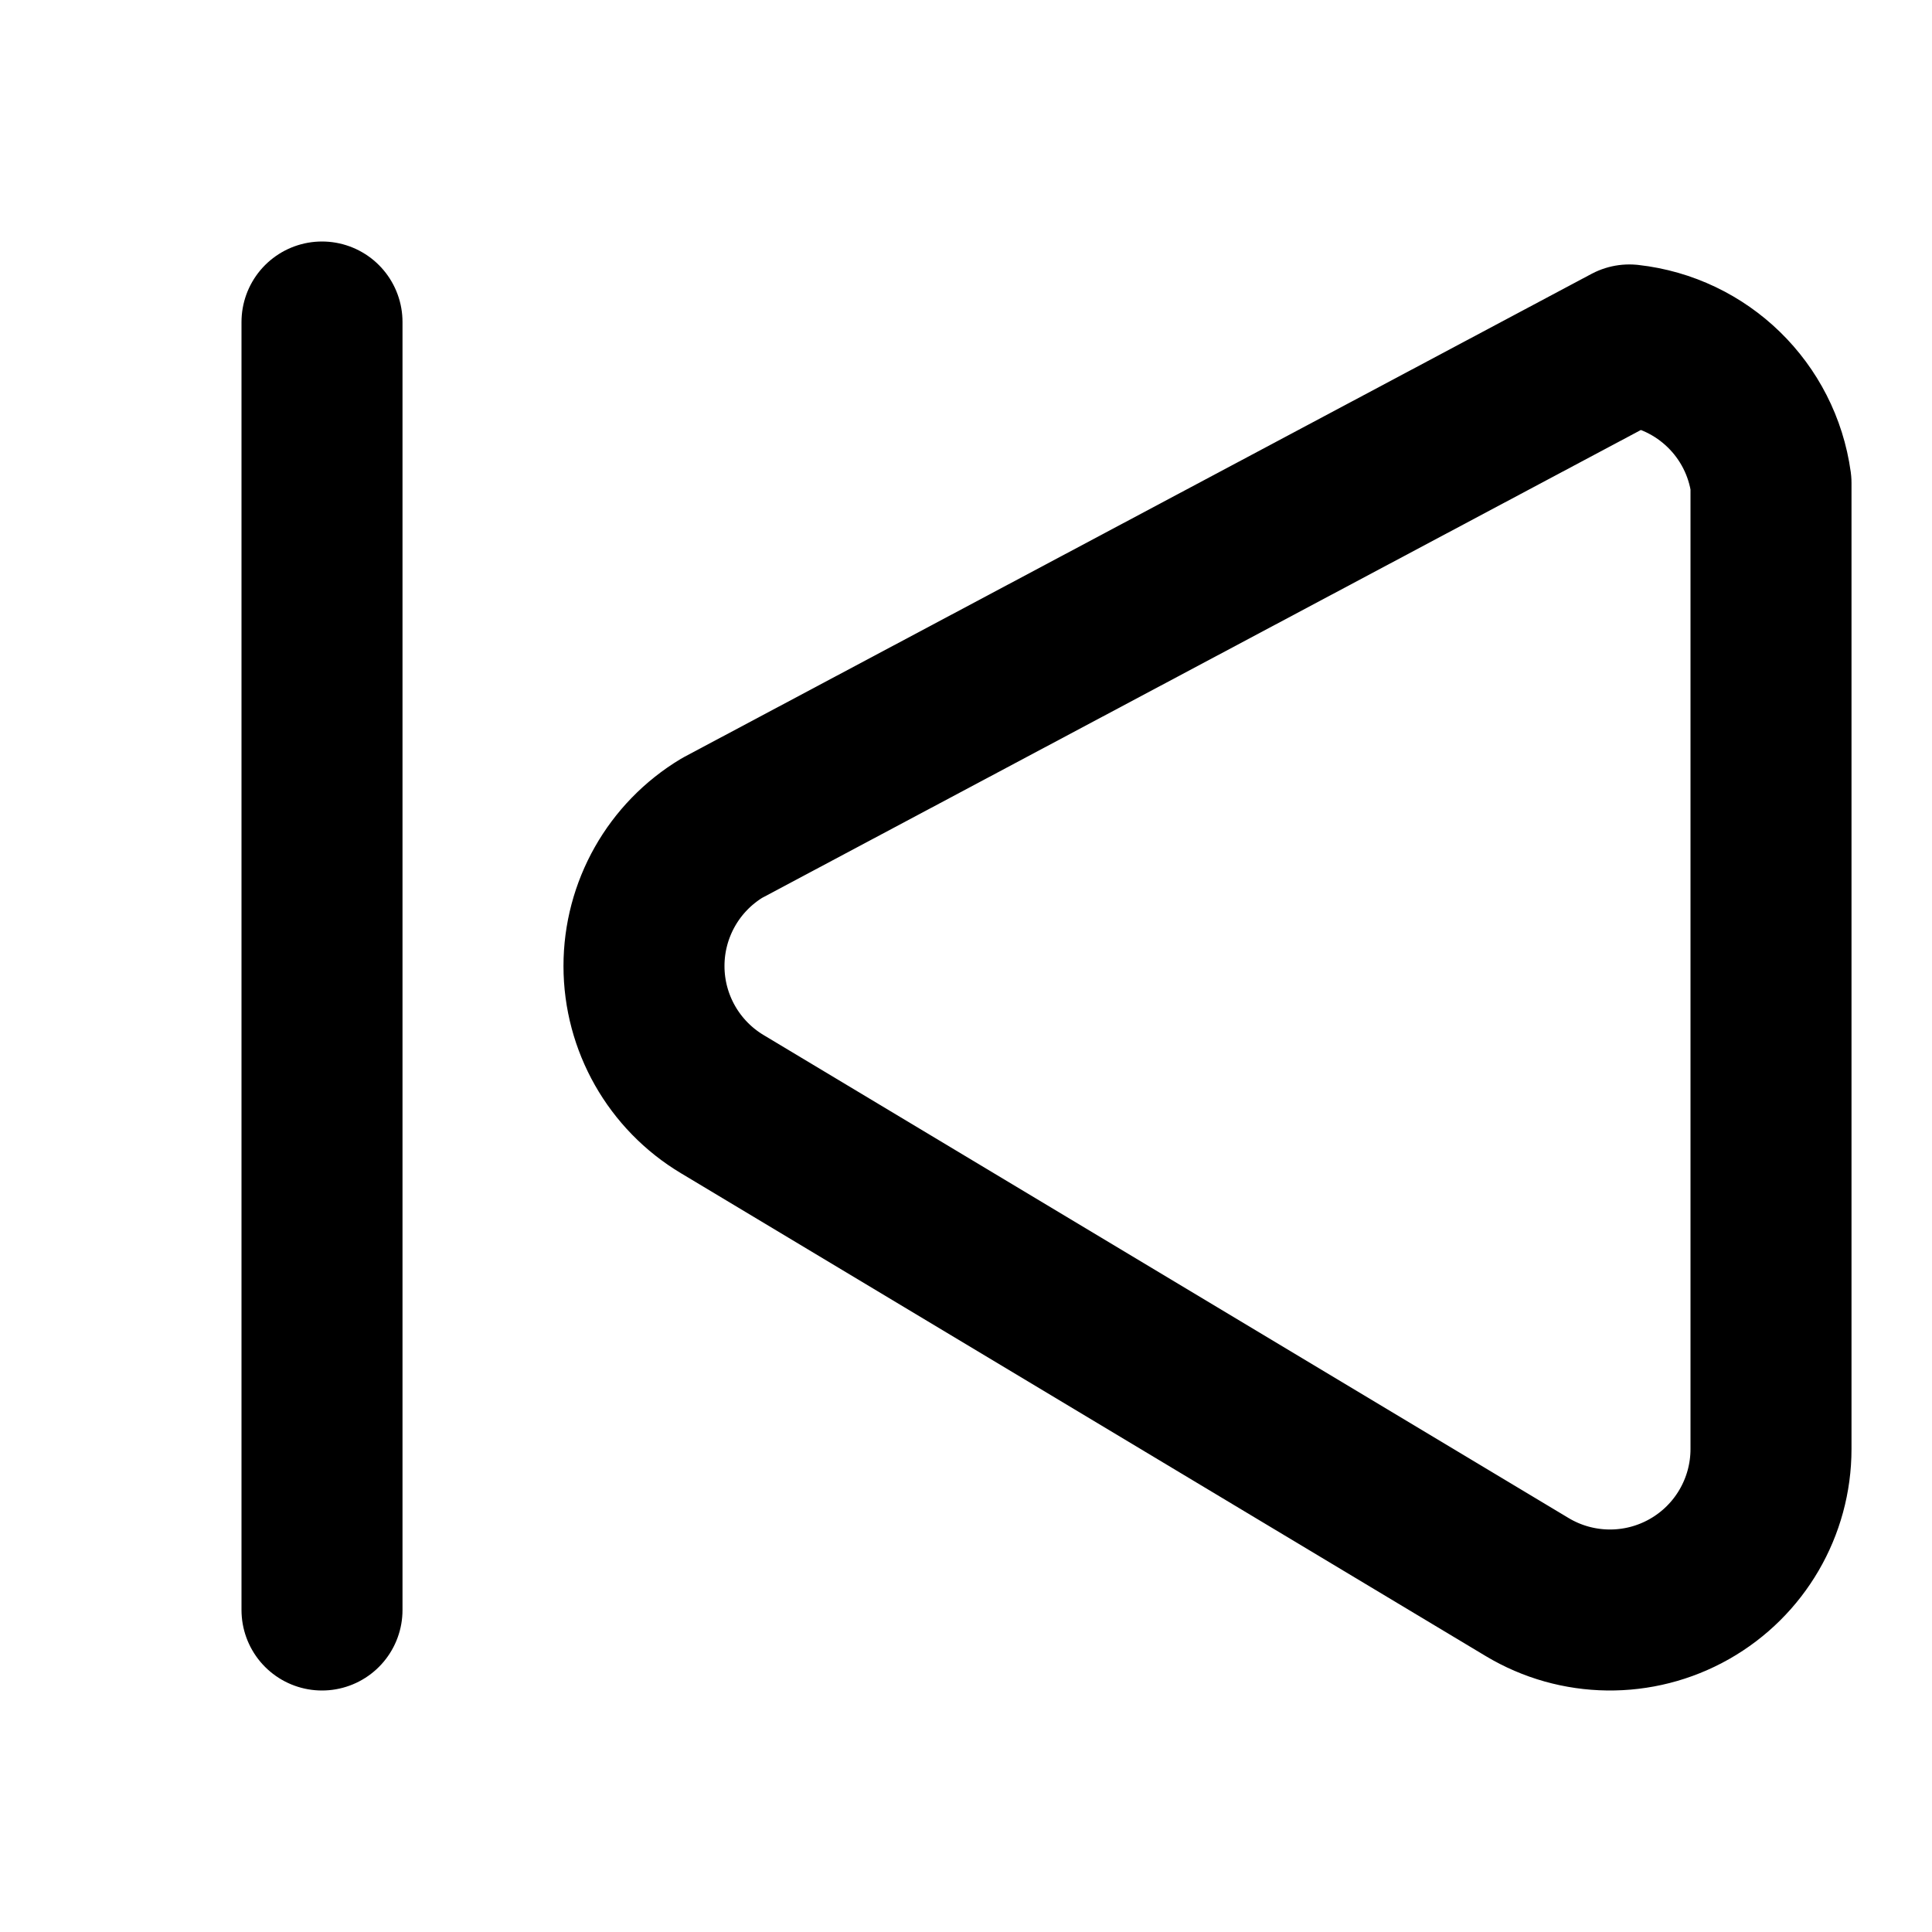
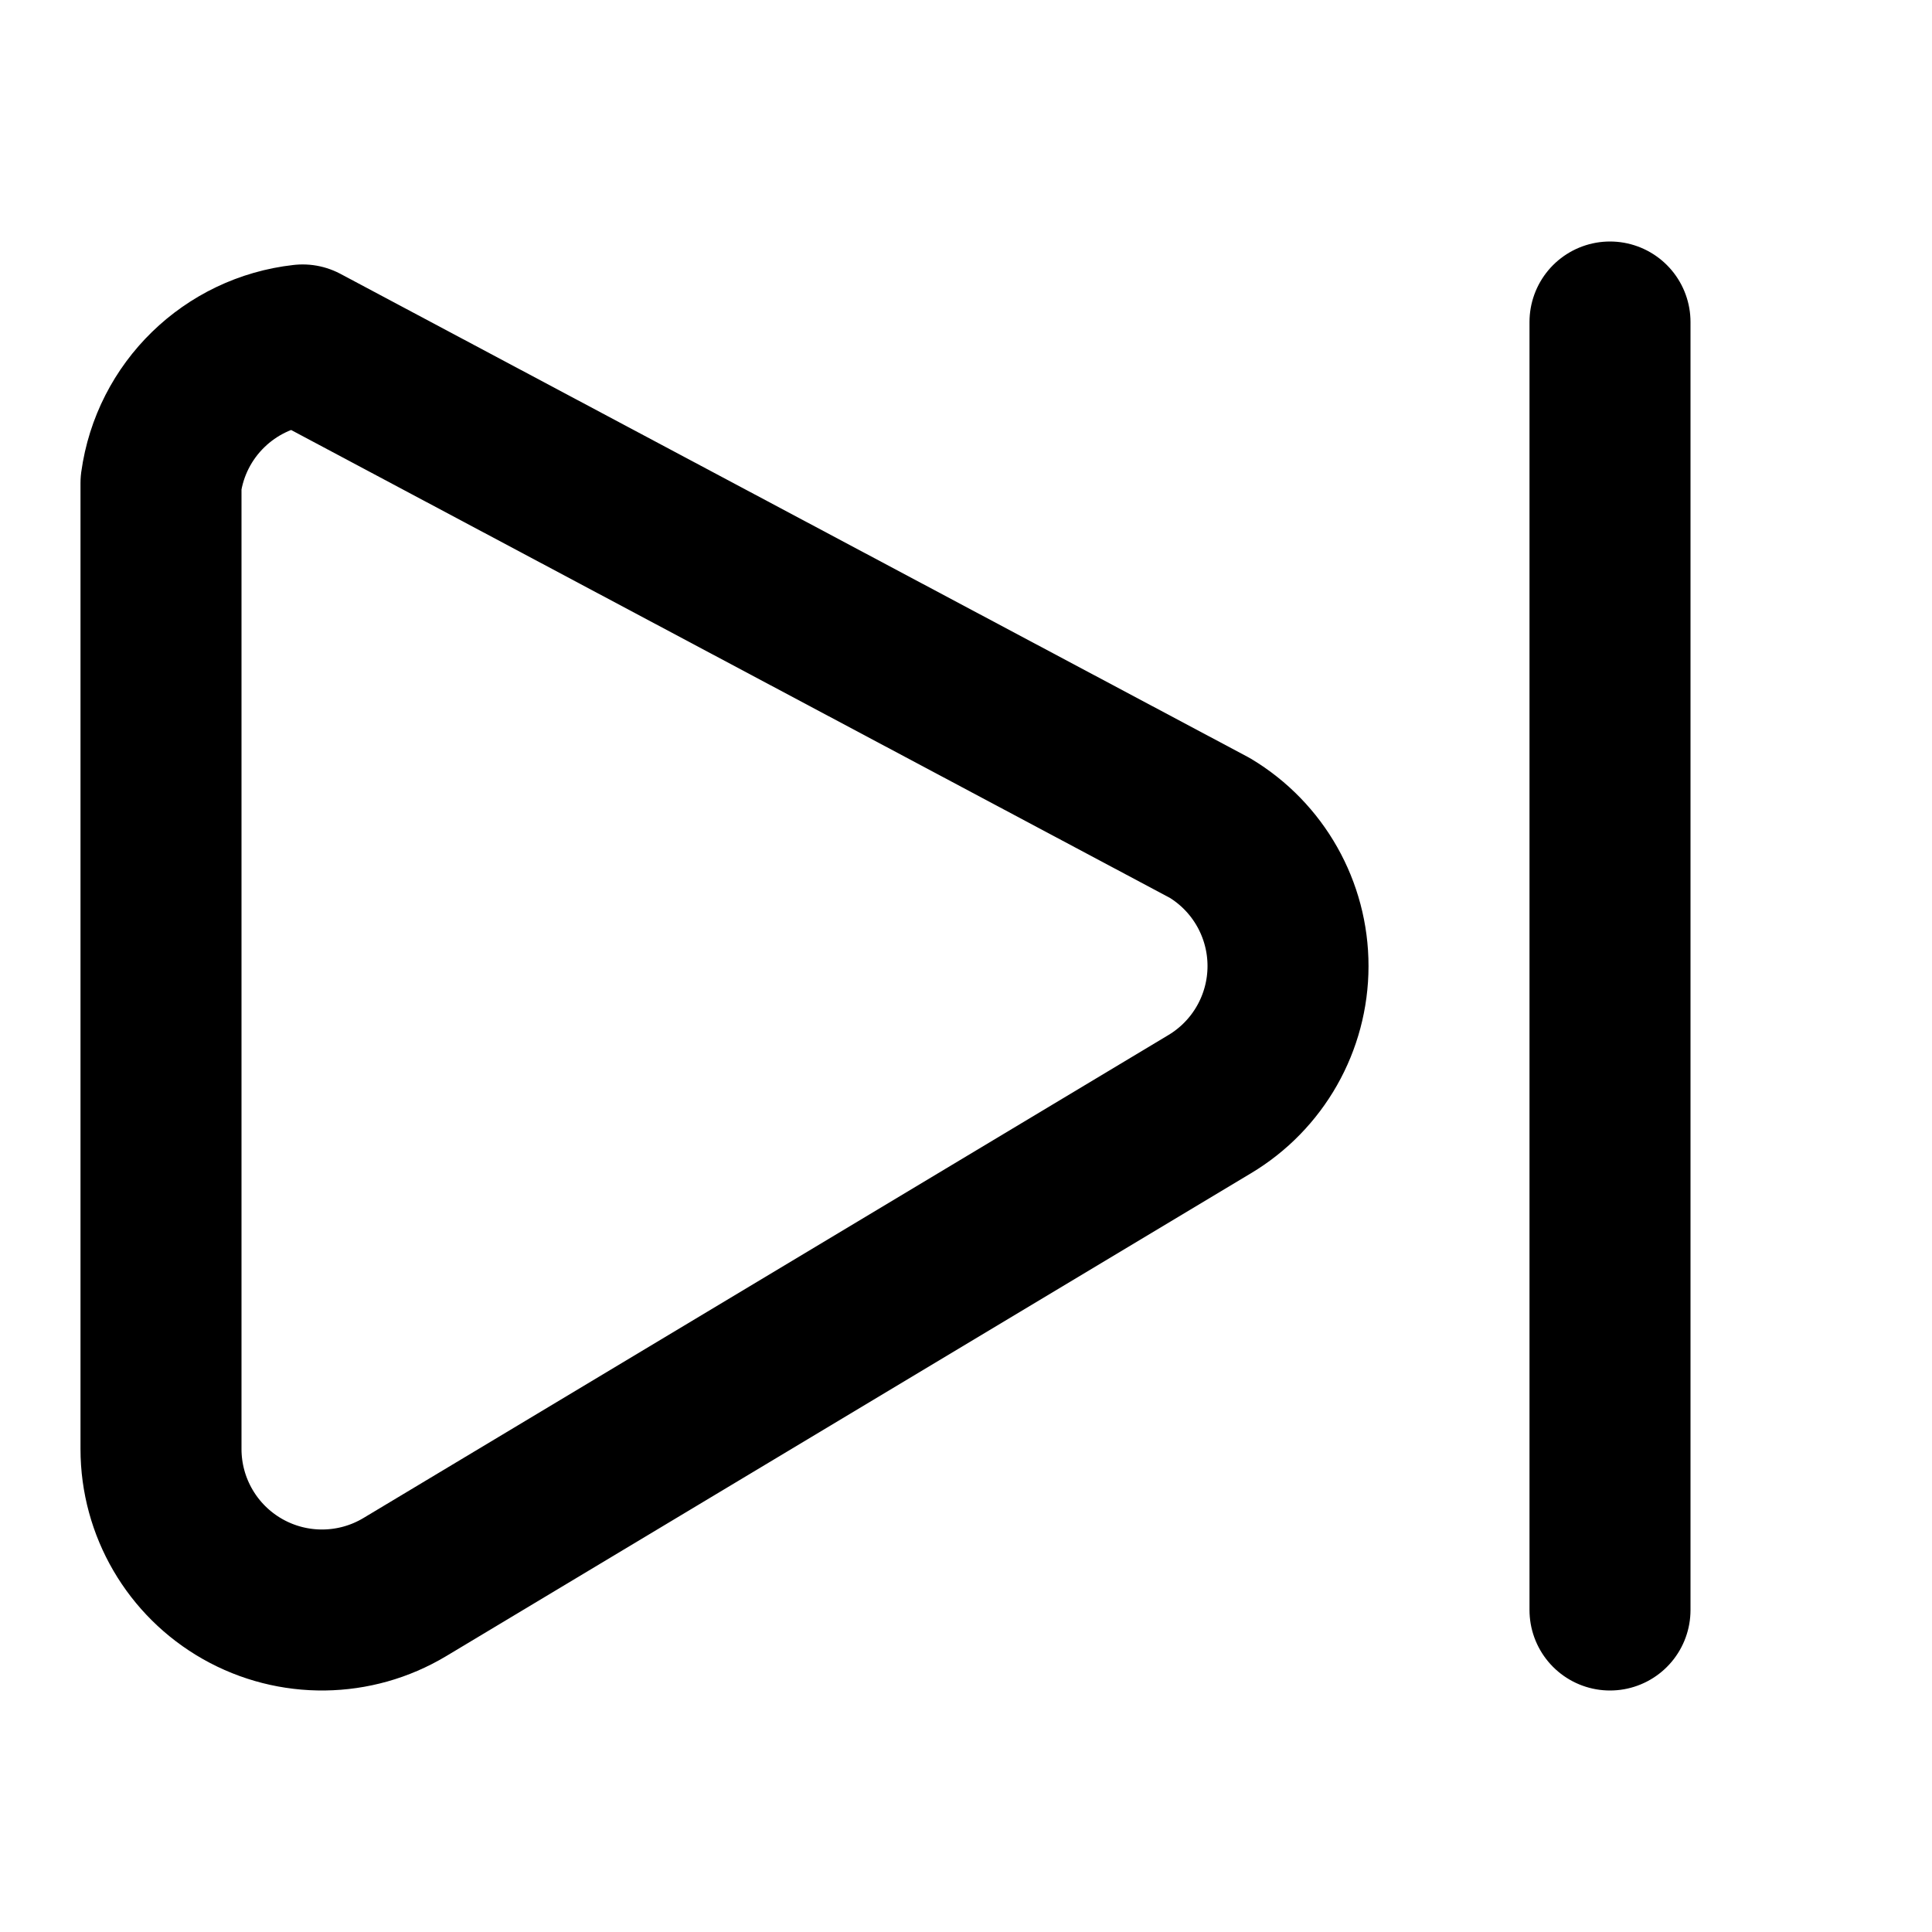
<svg xmlns="http://www.w3.org/2000/svg" width="24" height="24" viewBox="0 0 24 24" fill="none">
-   <path d="M20.24 4.285A2 2 0 0 1 22 6v12a2 2 0 0 1-3.029 1.715l-9.997-5.998a2 2 0 0 1-.003-3.432zM4 20V4" stroke="currentColor" stroke-width="2" fill="none" stroke-linecap="round" stroke-linejoin="round" />
+   <path d="M3.76 4.285A2 2 0 0 0 2 6v12a2 2 0 0 0 3.029 1.715l9.997-5.998a2 2 0 0 0 .003-3.432zM20 20V4" stroke="currentColor" stroke-width="2" fill="none" stroke-linecap="round" stroke-linejoin="round" />
</svg>
